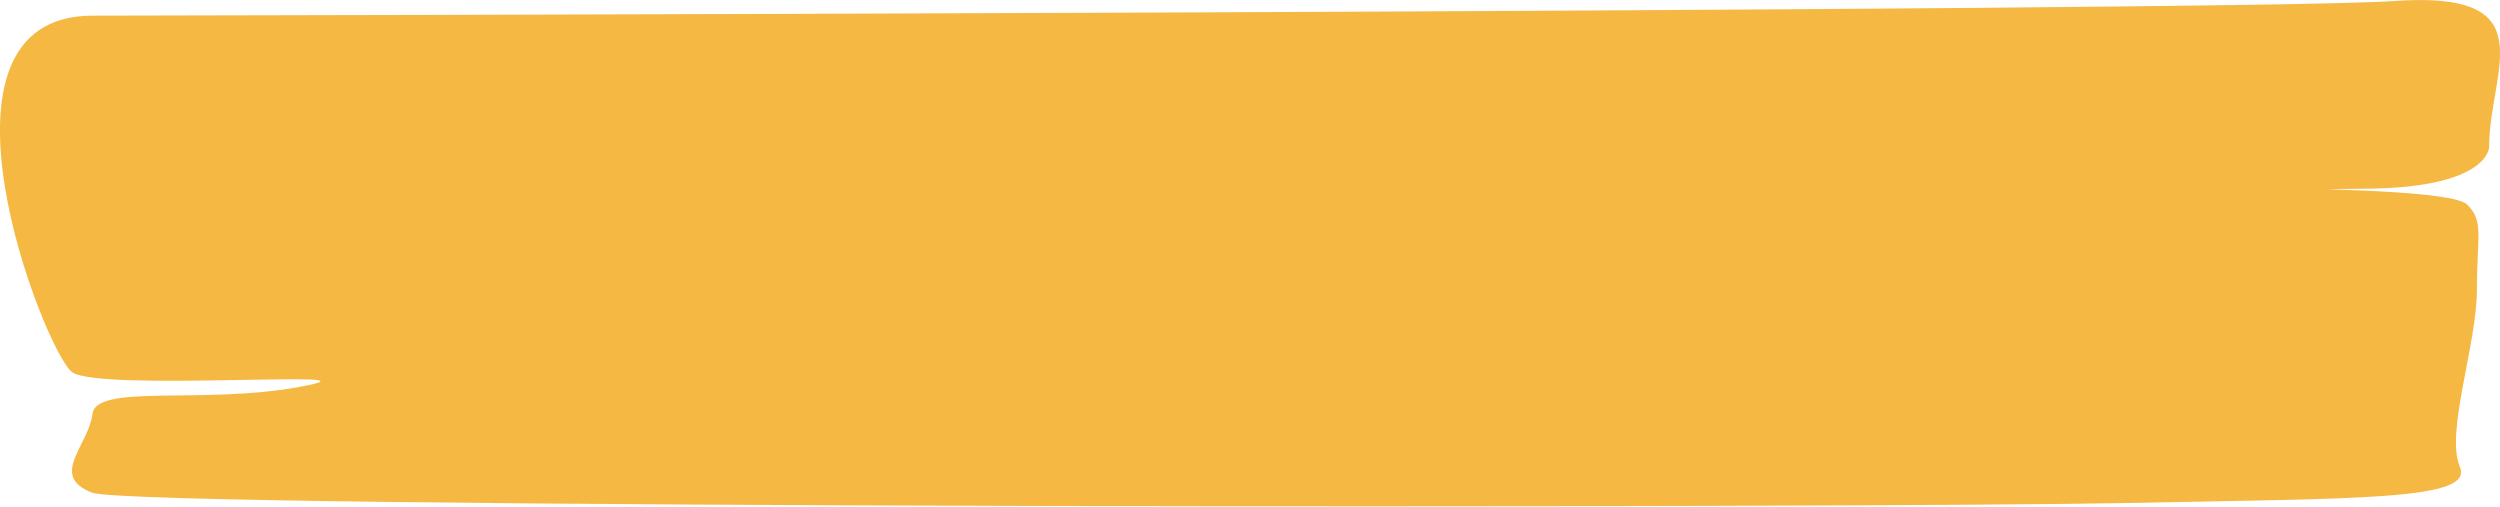
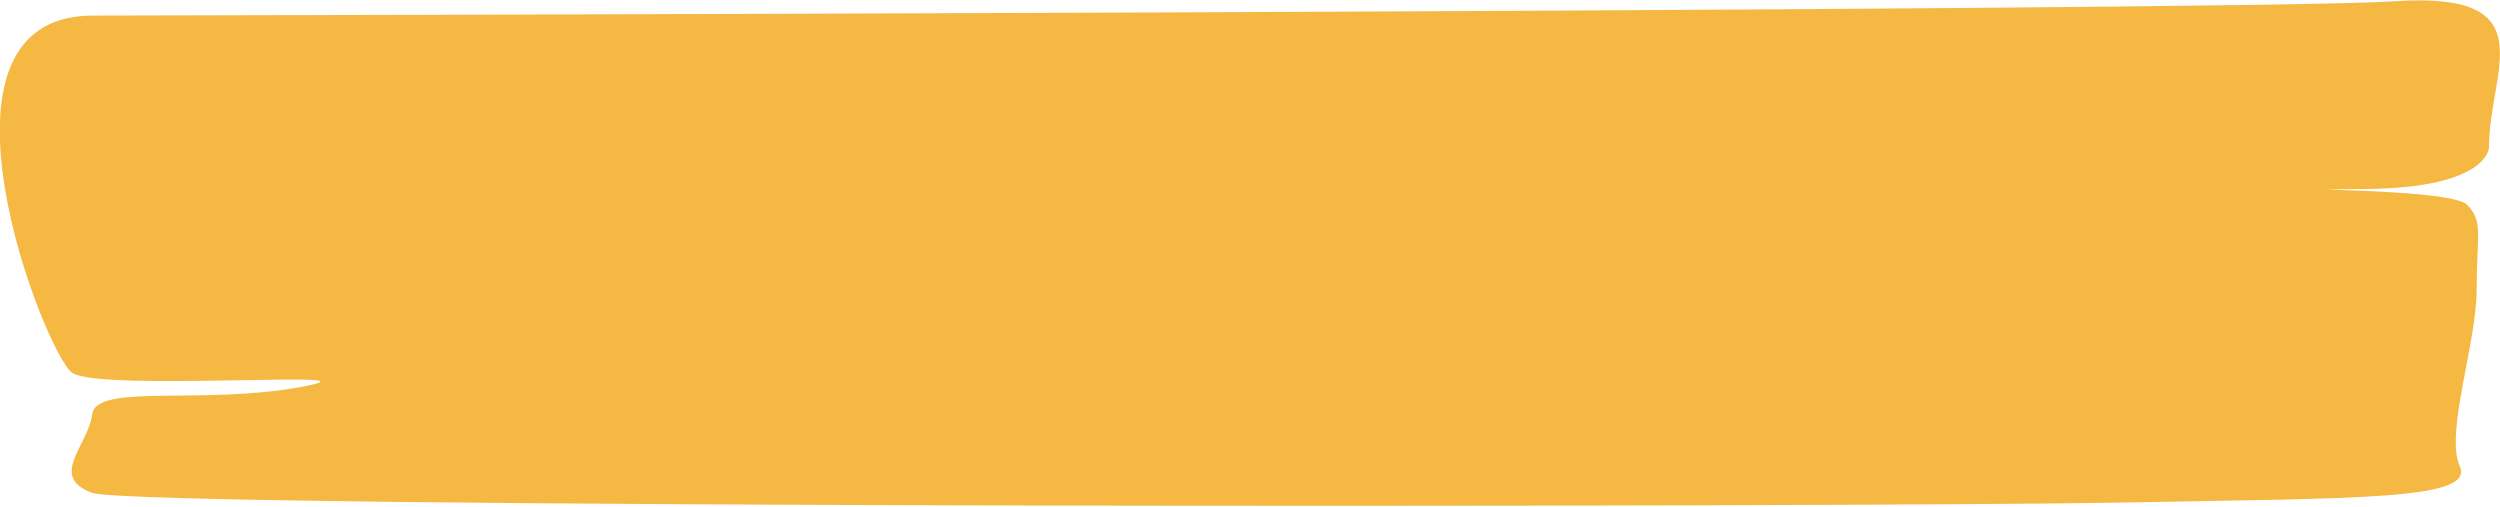
- <svg xmlns="http://www.w3.org/2000/svg" viewBox="0 0 385.04 77.98">
-   <defs>
-     <style>.cls-1{fill:#f5b843;}</style>
-   </defs>
-   <g id="Layer_2" data-name="Layer 2">
-     <g id="Layer_3" data-name="Layer 3">
-       <path class="cls-1" d="M14.23,2.41S345.09,1.84,368.73.16s14.63,10.69,14.63,22.52c0,0,0,6.19-18.76,6.38s12.75-.19,15.38,2.44,1.5,4.7,1.5,13.14-4.88,22-2.63,27.22-15,4.88-52.51,5.63S21,78.43,14.23,75.89s-.57-7.32,0-12.1,16.88-1.41,32.07-4.23-31,.85-35.2-2.25S-13.35,2.46,14.23,2.41Z" />
+ <svg xmlns="http://www.w3.org/2000/svg" version="1.1" id="Layer_1" x="0px" y="0px" viewBox="0 0 385 78" style="enable-background:new 0 0 385 78;" xml:space="preserve">
+   <style type="text/css">
+ 	.st0{fill:#F5B843;}
+ </style>
+   <g id="Layer_2_1_">
+     <g id="Layer_3">
+       <path class="st0" d="M14.2,2.4c0,0,330.9-0.6,354.5-2.2s14.6,10.7,14.6,22.5c0,0,0,6.2-18.8,6.4s12.8-0.2,15.4,2.4    s1.5,4.7,1.5,13.1s-4.9,22-2.6,27.2s-15,4.9-52.5,5.6S21,78.4,14.2,75.9s-0.6-7.3,0-12.1s16.9-1.4,32.1-4.2s-31,0.8-35.2-2.2    S-13.4,2.5,14.2,2.4z" />
    </g>
  </g>
</svg>
